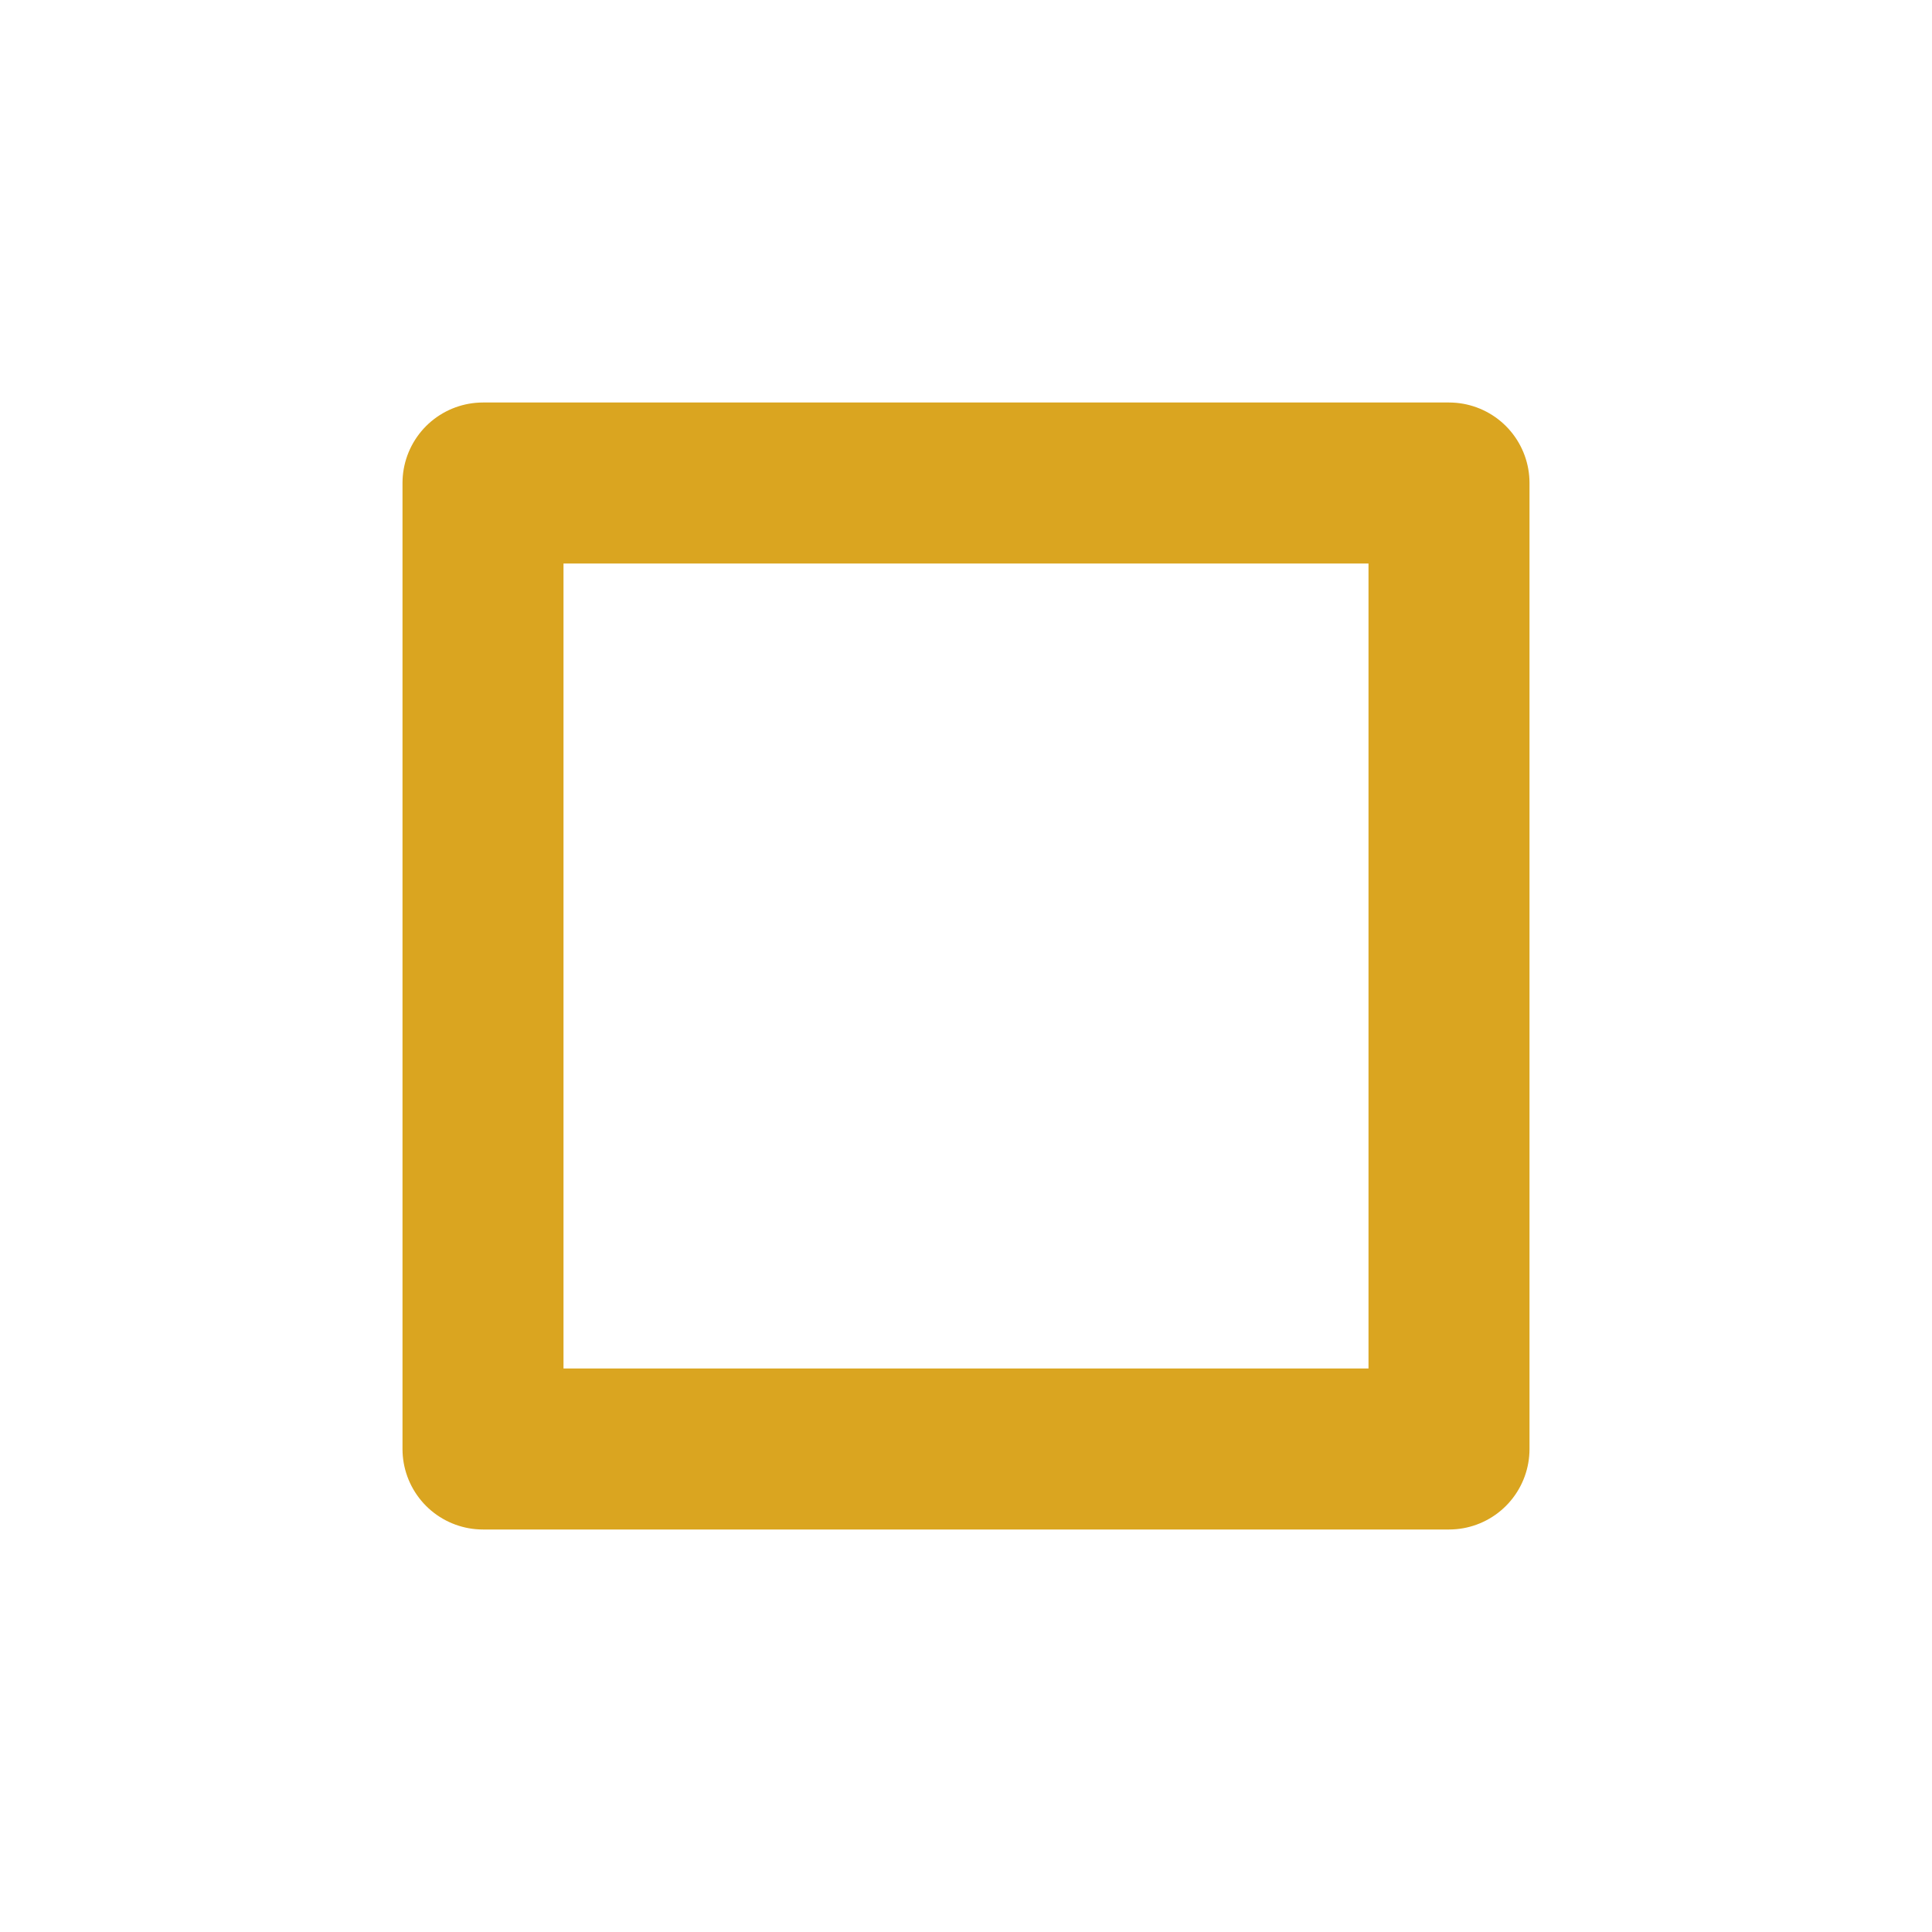
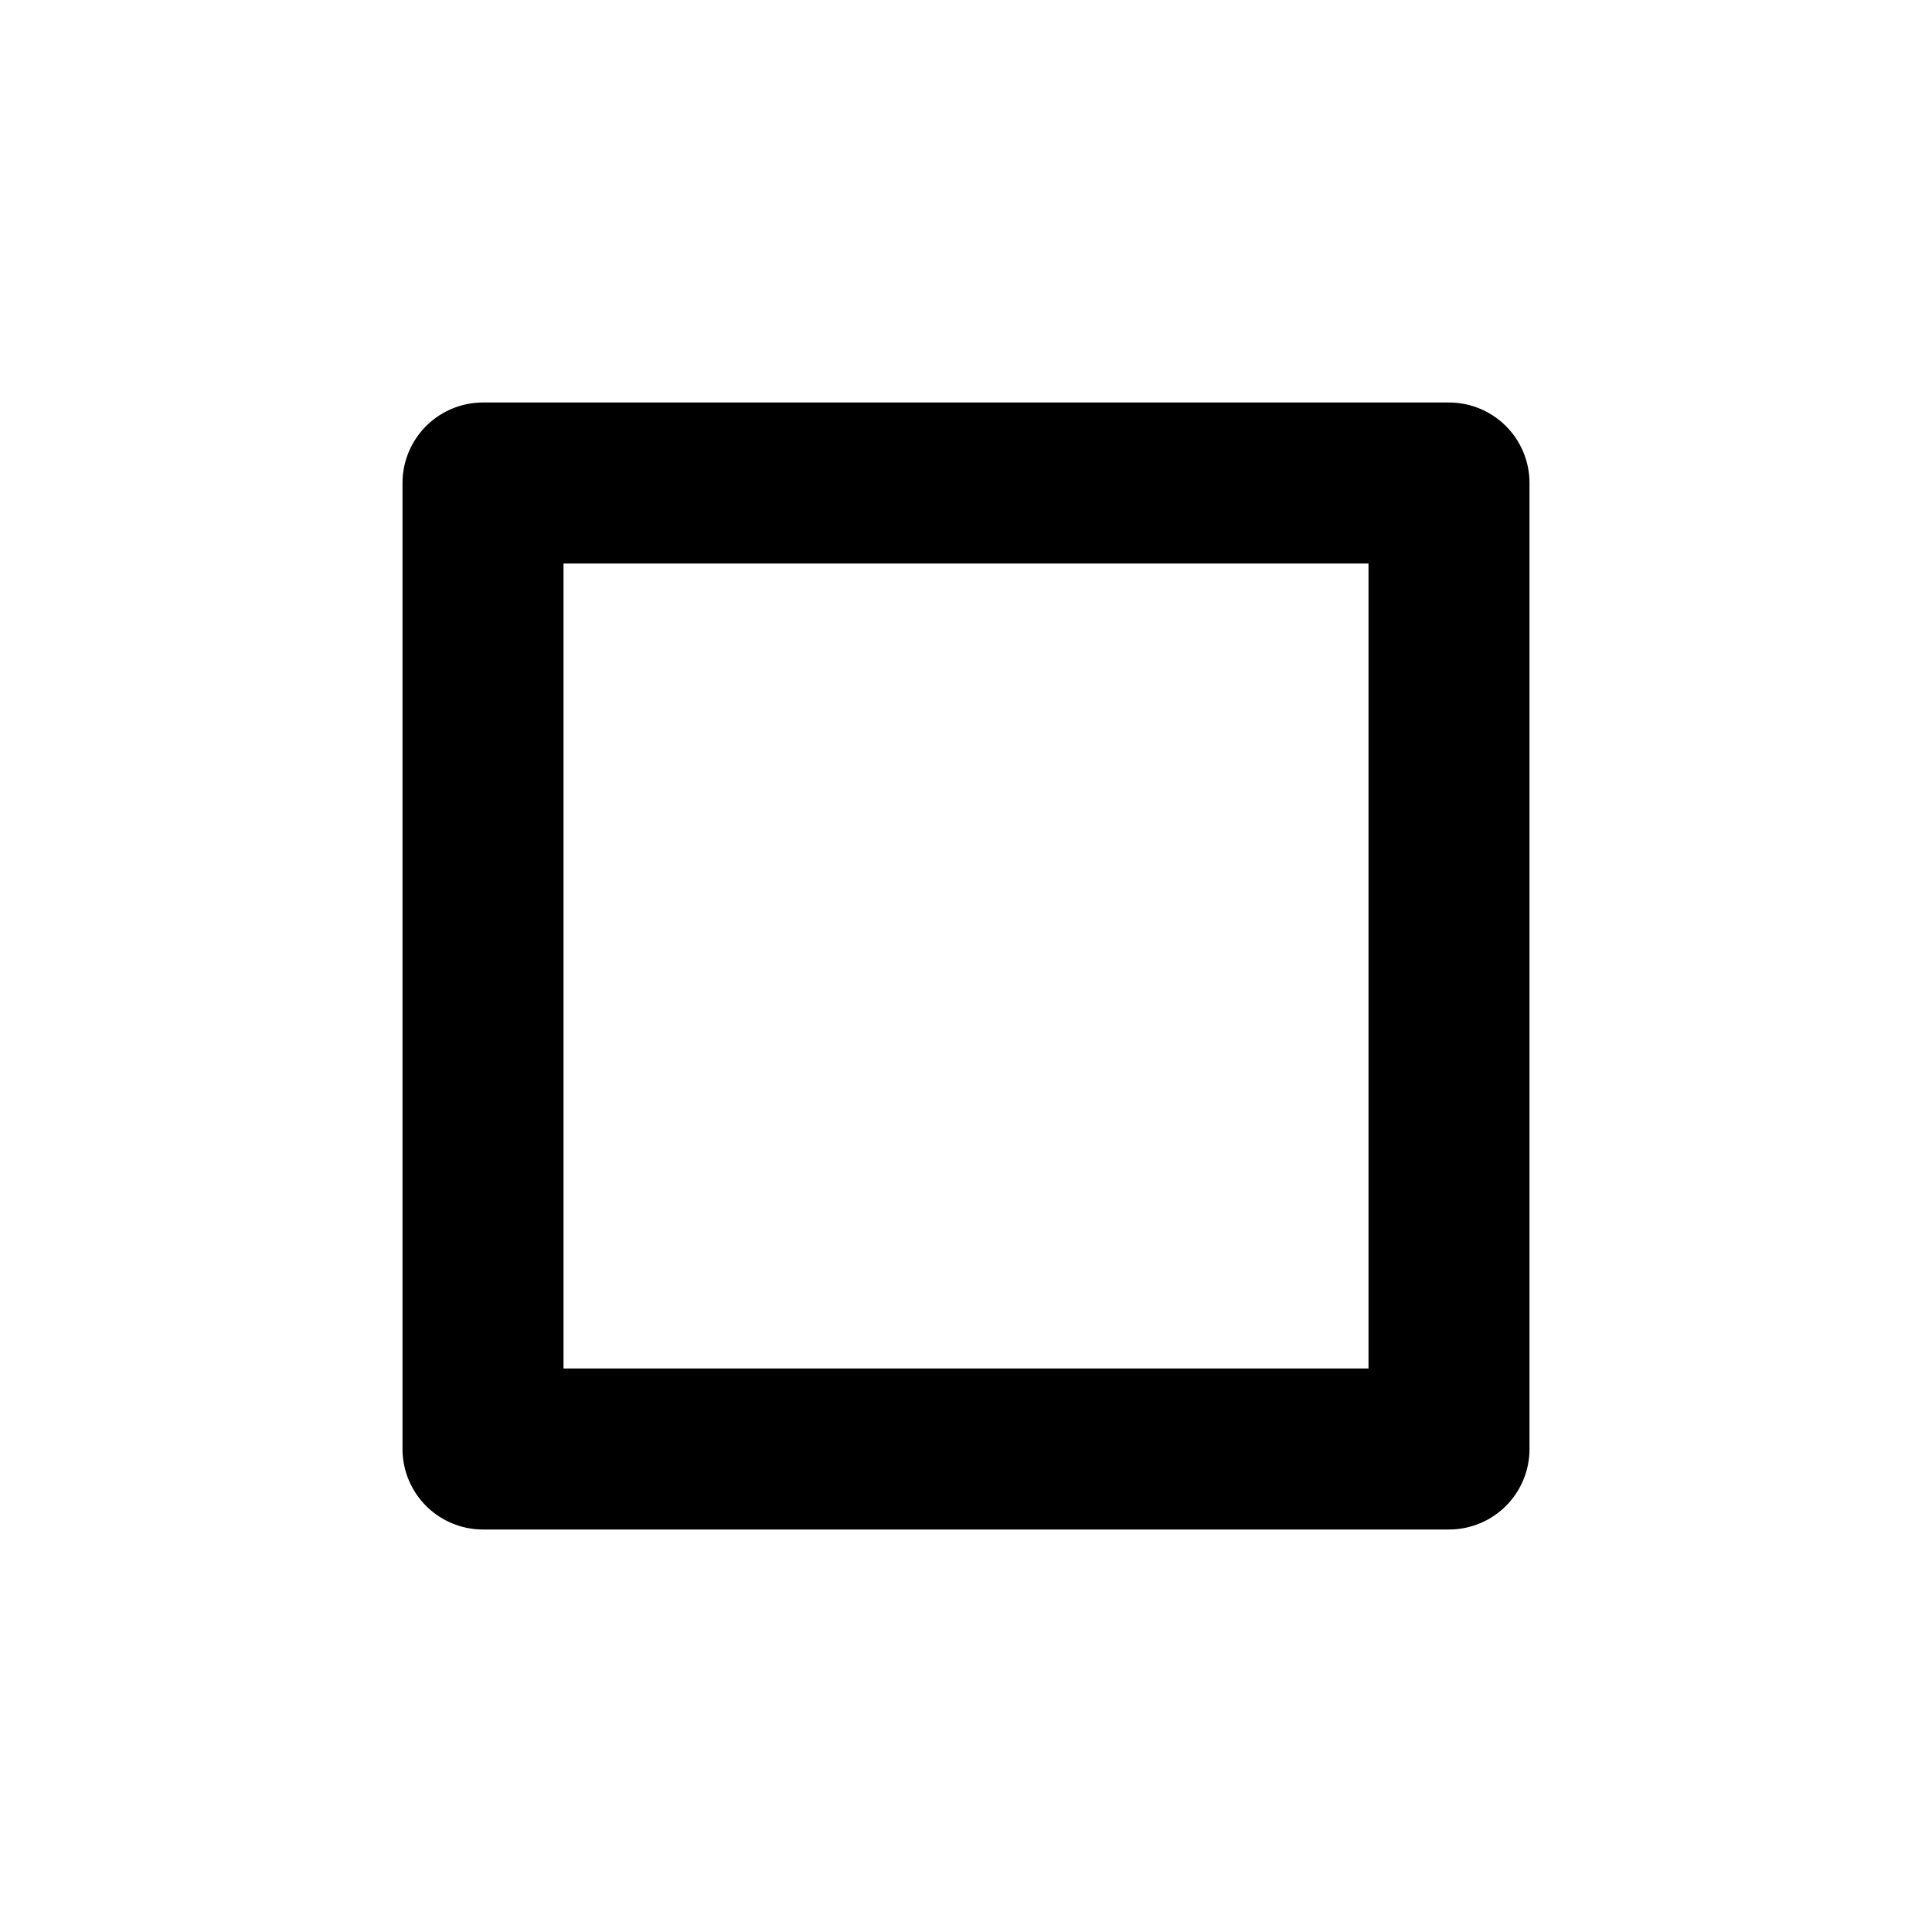
- <svg xmlns="http://www.w3.org/2000/svg" width="24" height="24" viewBox="0 0 24 24" fill="none" stroke="rgb(218, 165, 32)" stroke-width="2" stroke-linecap="round" stroke-linejoin="round">
+ <svg xmlns="http://www.w3.org/2000/svg" width="24" height="24" viewBox="0 0 24 24" fill="none" stroke="currentColor" stroke-width="2" stroke-linecap="round" stroke-linejoin="round">
  <path stroke="none" d="M0 0h24v24H0z" fill="none" />
  <rect x="6" y="6" width="12" height="12" />
</svg>
